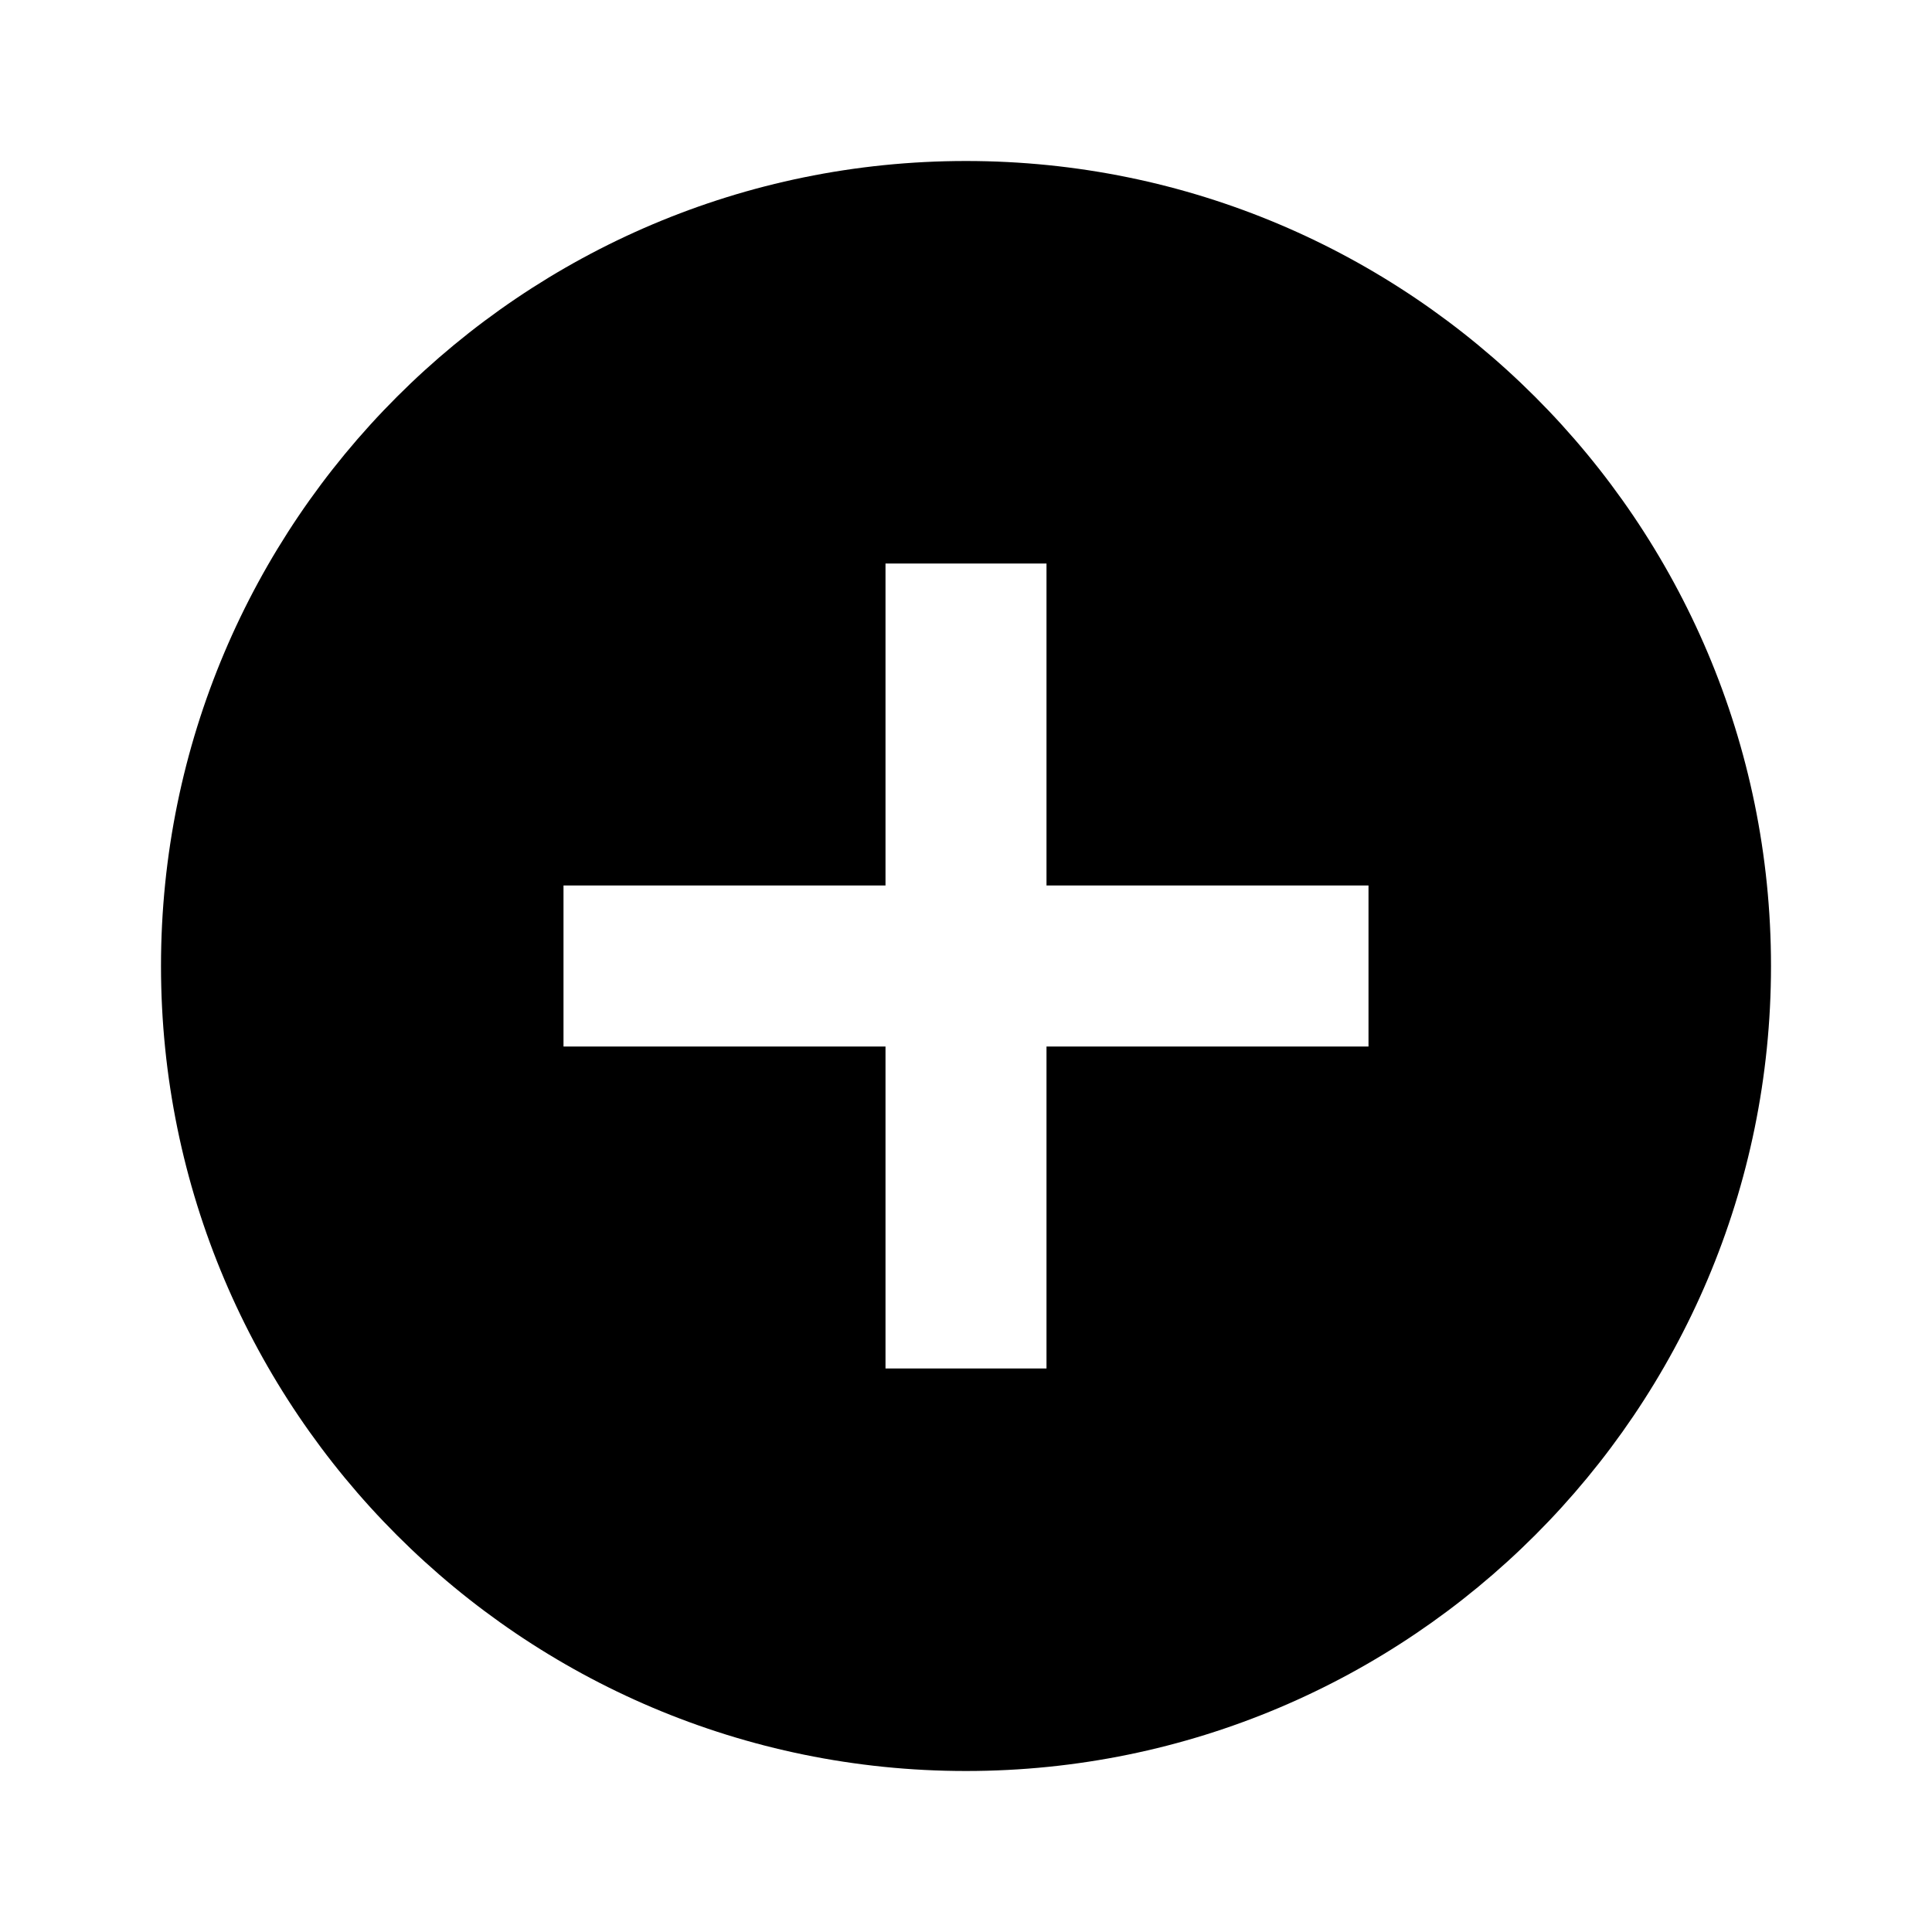
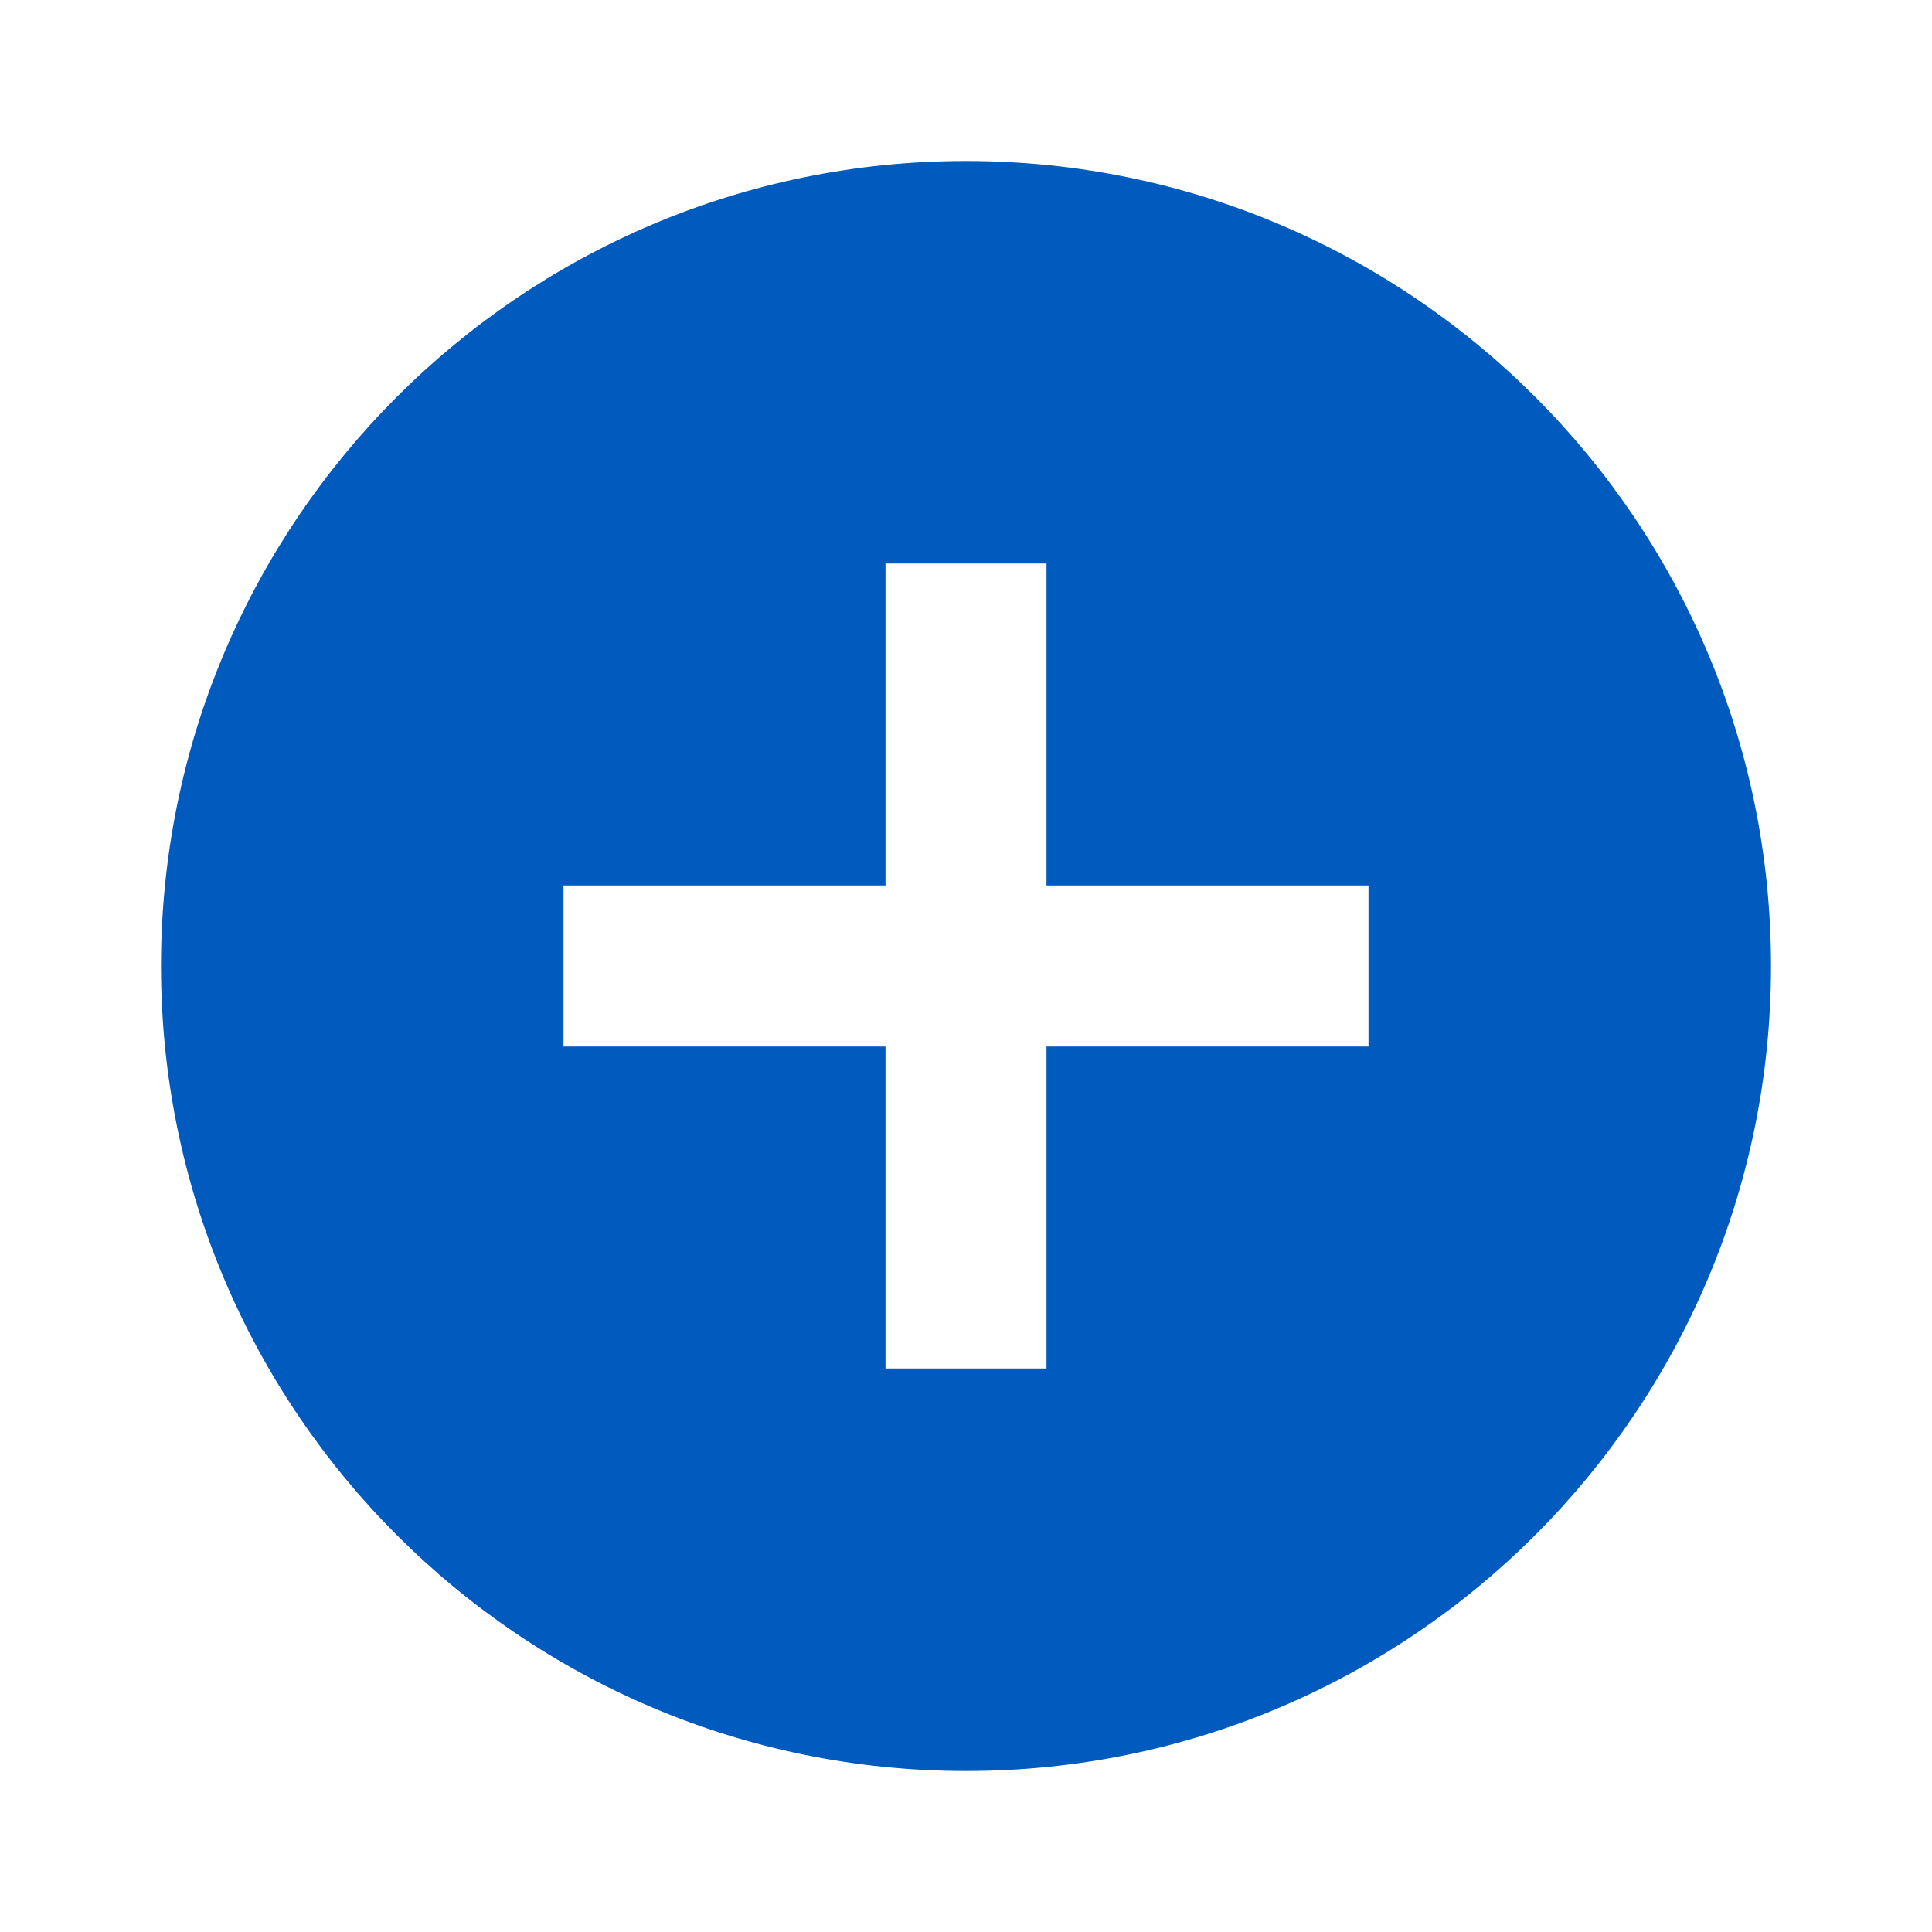
- <svg xmlns="http://www.w3.org/2000/svg" height="24px" viewBox="0 0 24 24" width="24px" fill="#000000">
+ <svg xmlns="http://www.w3.org/2000/svg" height="24px" viewBox="0 0 24 24" width="24px" fill="#015abe">
  <path d="M0 0h24v24H0V0z" fill="none" />
  <path d="M12 2C6.48 2 2 6.48 2 12s4.48 10 10 10 10-4.48 10-10S17.52 2 12 2zm5 11h-4v4h-2v-4H7v-2h4V7h2v4h4v2z" />
</svg>
